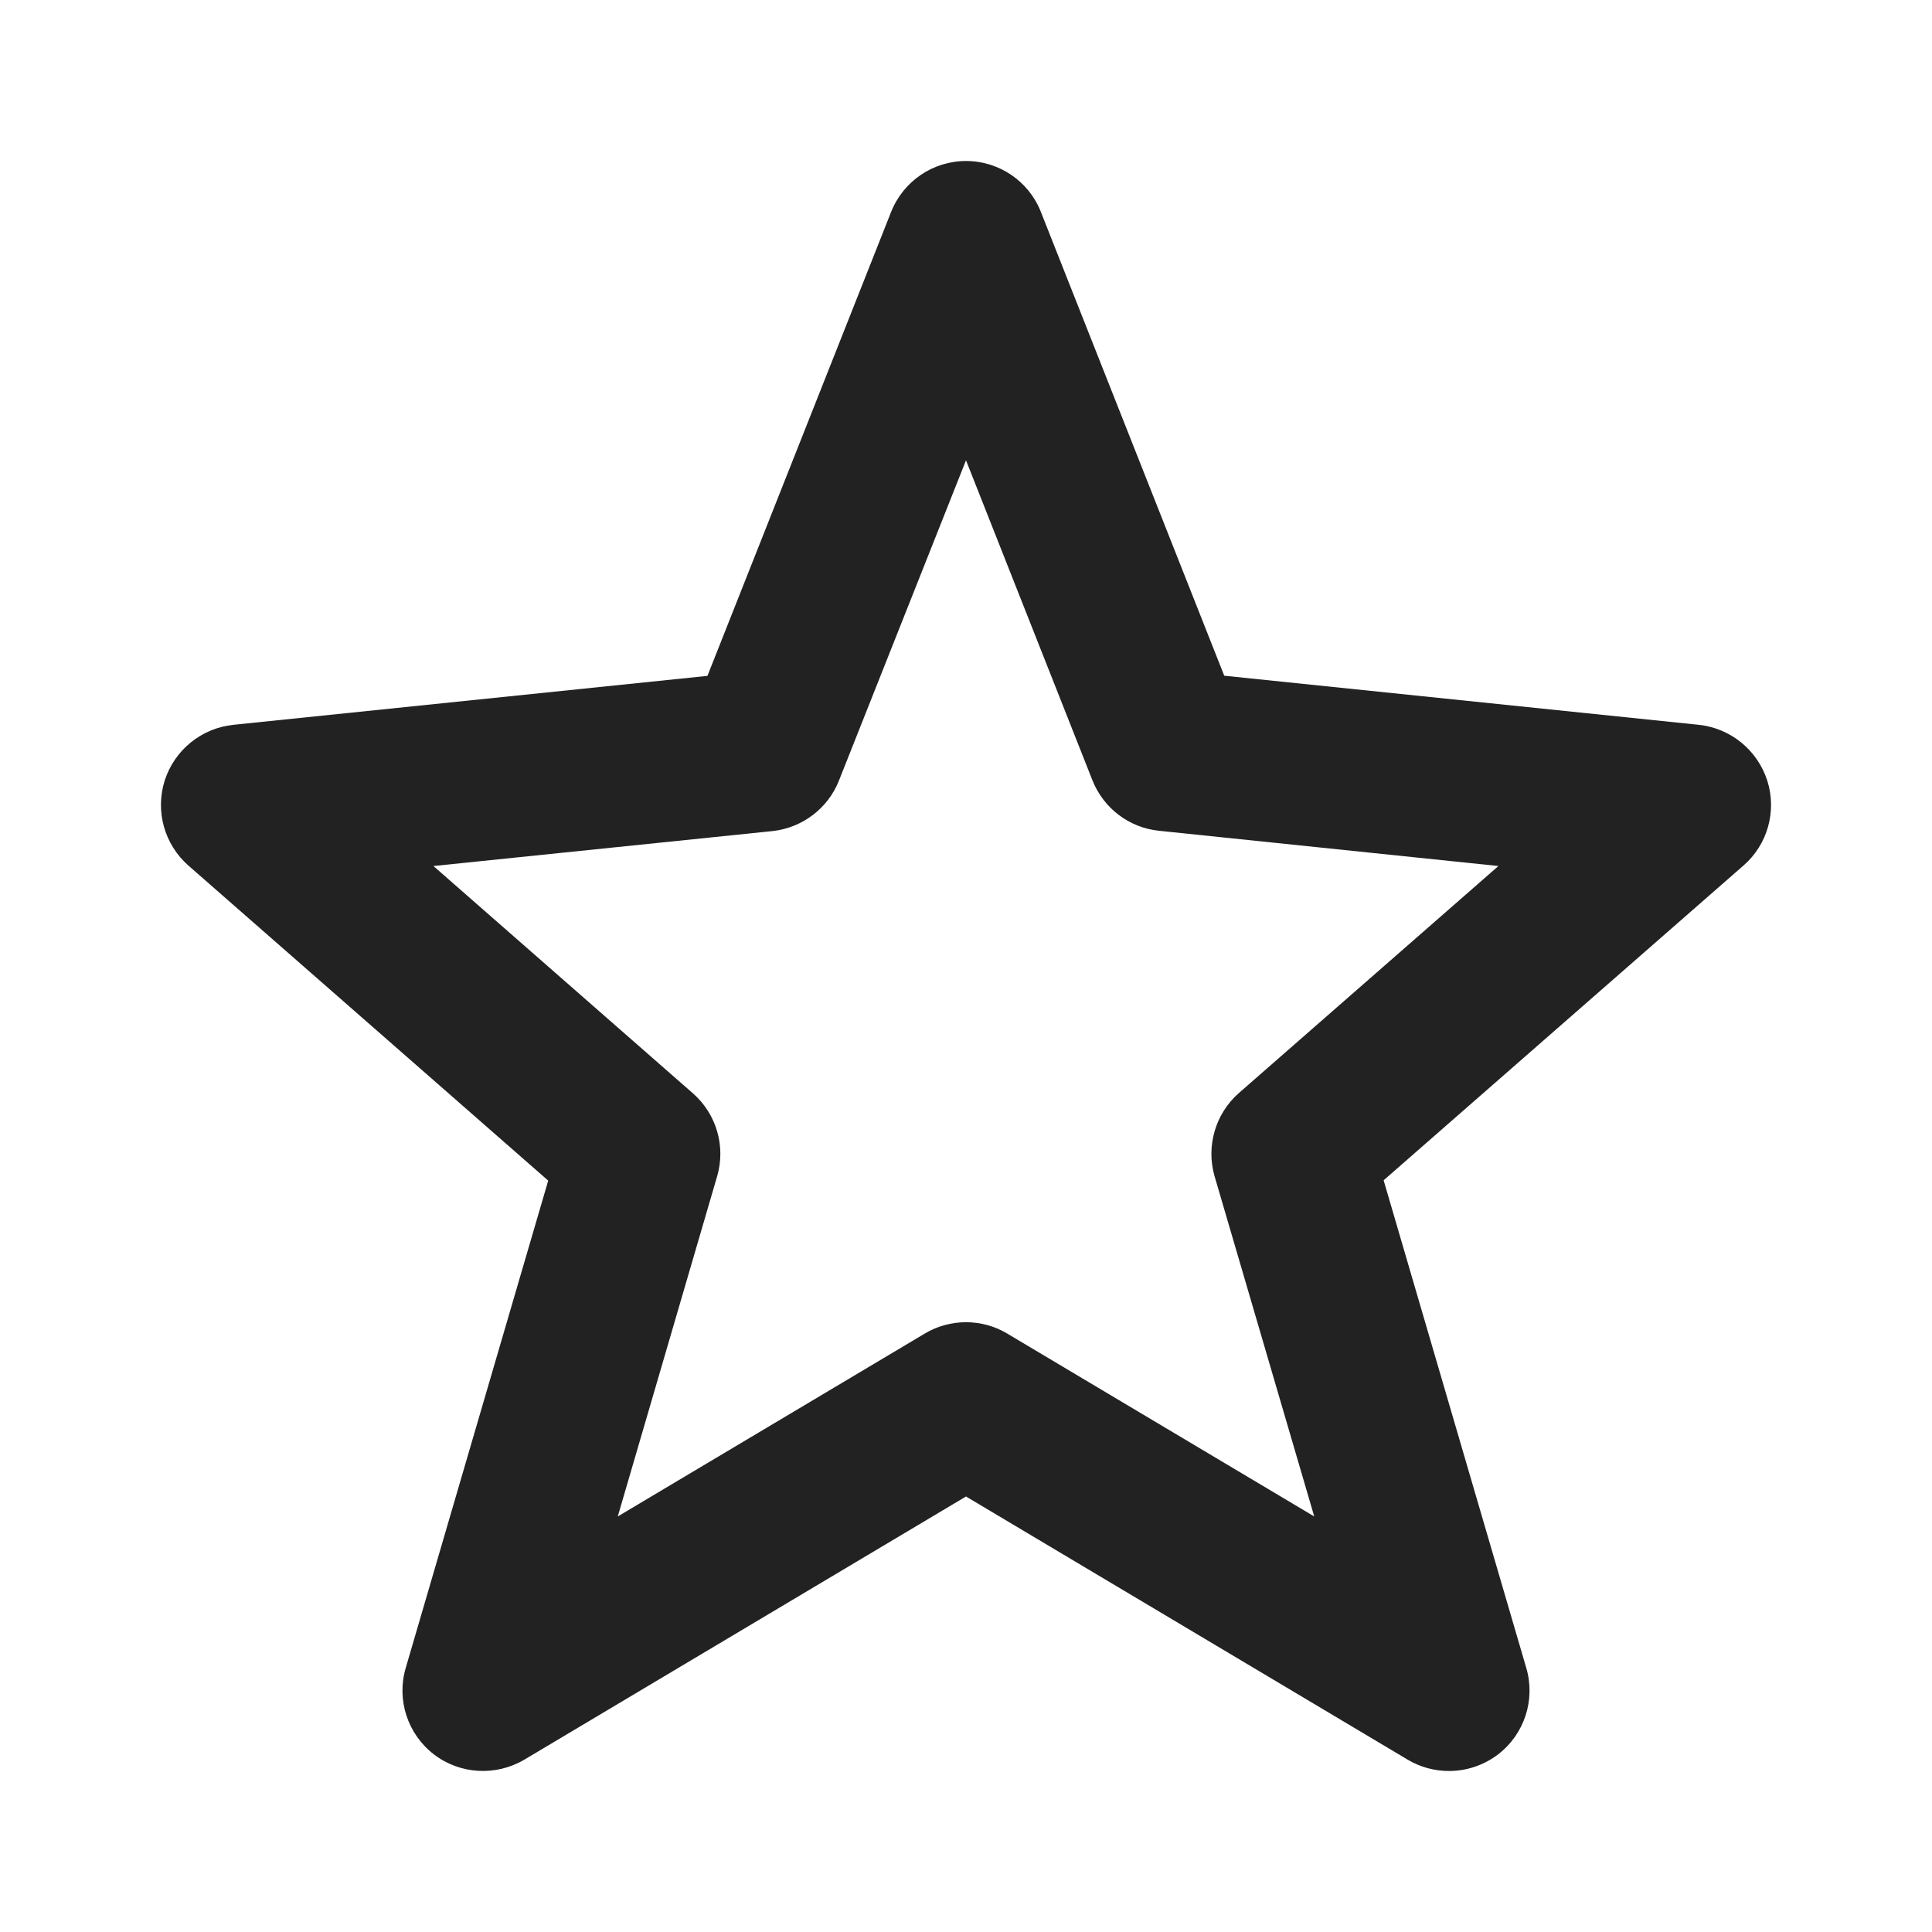
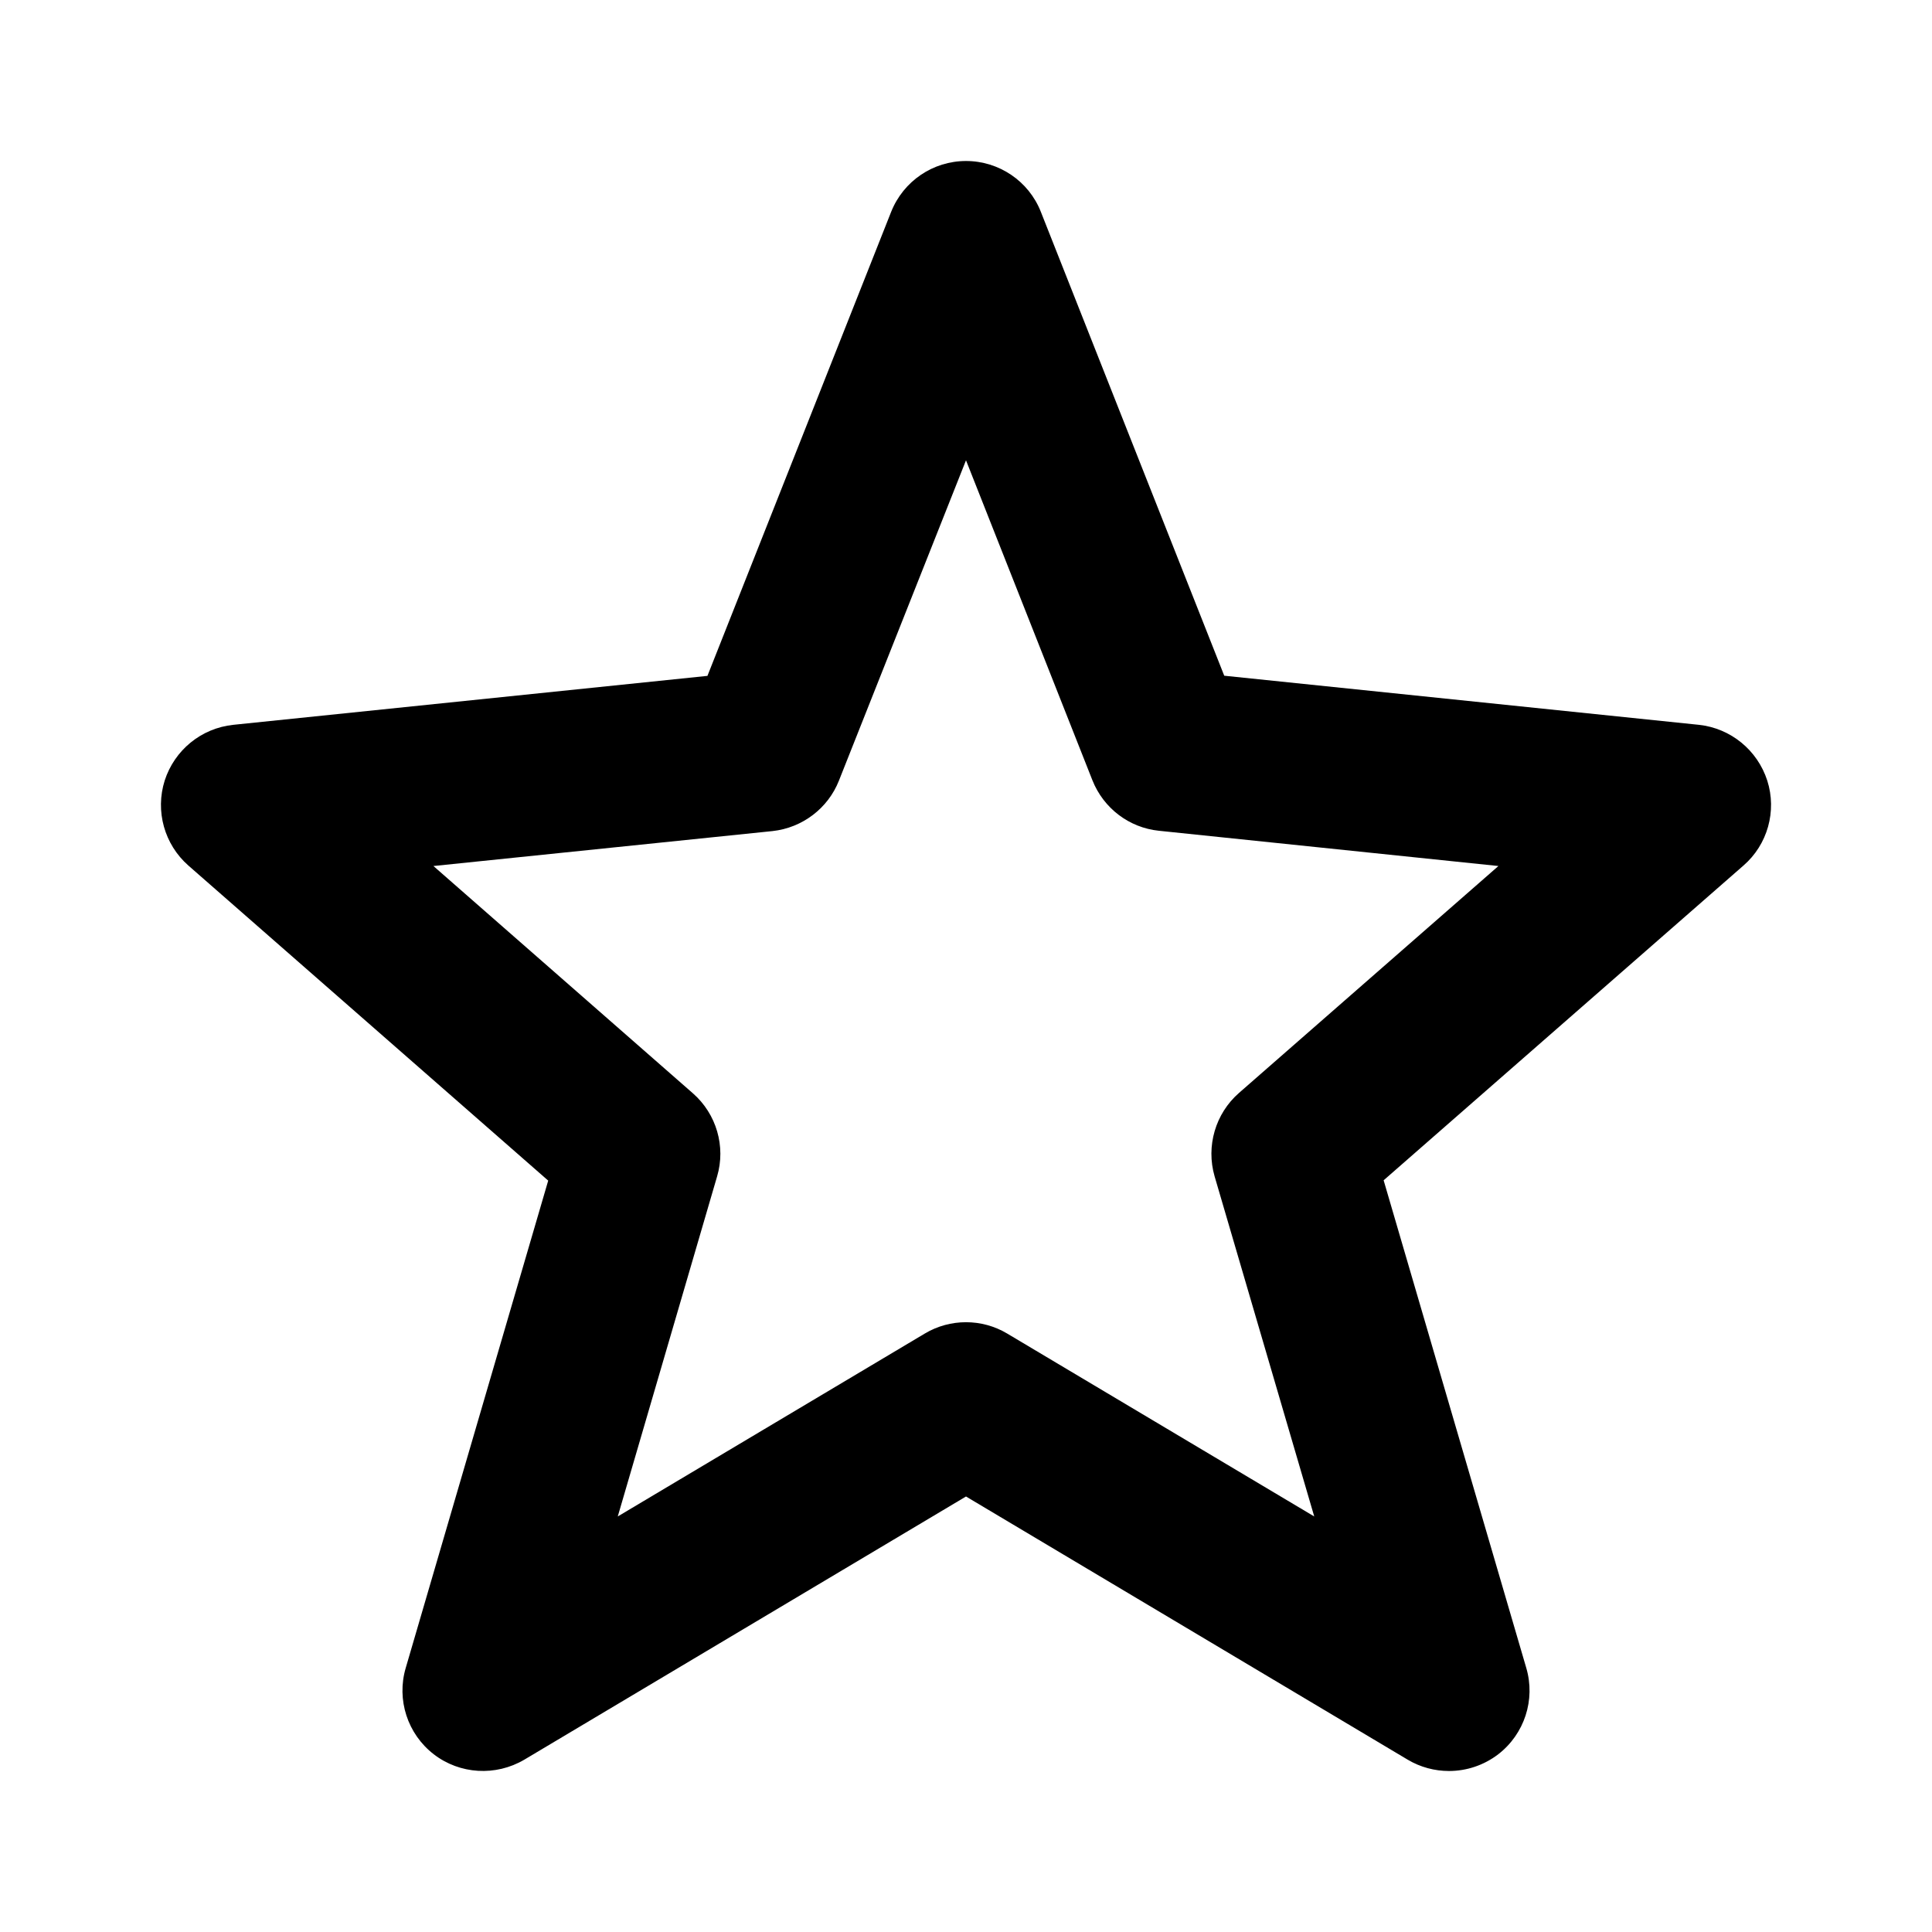
<svg xmlns="http://www.w3.org/2000/svg" width="12" height="12" viewBox="0 0 12 12">
-   <path d="M10.977 4.849C10.916 4.659 10.749 4.523 10.552 4.502L7.604 4.197L6.465 1.316C6.39 1.125 6.205 1 6 1C5.795 1 5.611 1.125 5.535 1.316L4.394 4.198L1.449 4.502C1.25 4.523 1.084 4.659 1.023 4.848C0.963 5.038 1.021 5.245 1.17 5.376L3.405 7.333L2.52 10.36C2.462 10.557 2.531 10.77 2.694 10.896C2.856 11.021 3.079 11.034 3.256 10.93L6 9.295L8.744 10.93C8.823 10.977 8.912 11 9 11C9.108 11 9.216 10.965 9.306 10.896C9.469 10.77 9.538 10.557 9.48 10.36L8.594 7.331L10.829 5.376C10.979 5.246 11.037 5.038 10.977 4.849ZM7.695 6.789C7.549 6.917 7.49 7.119 7.544 7.306L8.163 9.419L6.256 8.283C6.099 8.189 5.901 8.189 5.744 8.283L3.837 9.419L4.454 7.307C4.509 7.121 4.45 6.919 4.304 6.791L2.692 5.379L4.798 5.162C4.983 5.142 5.143 5.021 5.211 4.848L6 2.859L6.785 4.846C6.854 5.02 7.013 5.141 7.198 5.16L9.307 5.379L7.695 6.789Z" fill="#222222" />
+   <path d="M10.977 4.849C10.916 4.659 10.749 4.523 10.552 4.502L7.604 4.197L6.465 1.316C6.39 1.125 6.205 1 6 1C5.795 1 5.611 1.125 5.535 1.316L4.394 4.198L1.449 4.502C1.25 4.523 1.084 4.659 1.023 4.848C0.963 5.038 1.021 5.245 1.17 5.376L3.405 7.333L2.52 10.36C2.462 10.557 2.531 10.77 2.694 10.896C2.856 11.021 3.079 11.034 3.256 10.93L6 9.295L8.744 10.93C8.823 10.977 8.912 11 9 11C9.108 11 9.216 10.965 9.306 10.896C9.469 10.77 9.538 10.557 9.48 10.36L8.594 7.331L10.829 5.376C10.979 5.246 11.037 5.038 10.977 4.849ZM7.695 6.789C7.549 6.917 7.49 7.119 7.544 7.306L8.163 9.419L6.256 8.283C6.099 8.189 5.901 8.189 5.744 8.283L3.837 9.419L4.454 7.307C4.509 7.121 4.45 6.919 4.304 6.791L2.692 5.379L4.798 5.162C4.983 5.142 5.143 5.021 5.211 4.848L6 2.859L6.785 4.846C6.854 5.02 7.013 5.141 7.198 5.16L9.307 5.379L7.695 6.789Z" />
</svg>
